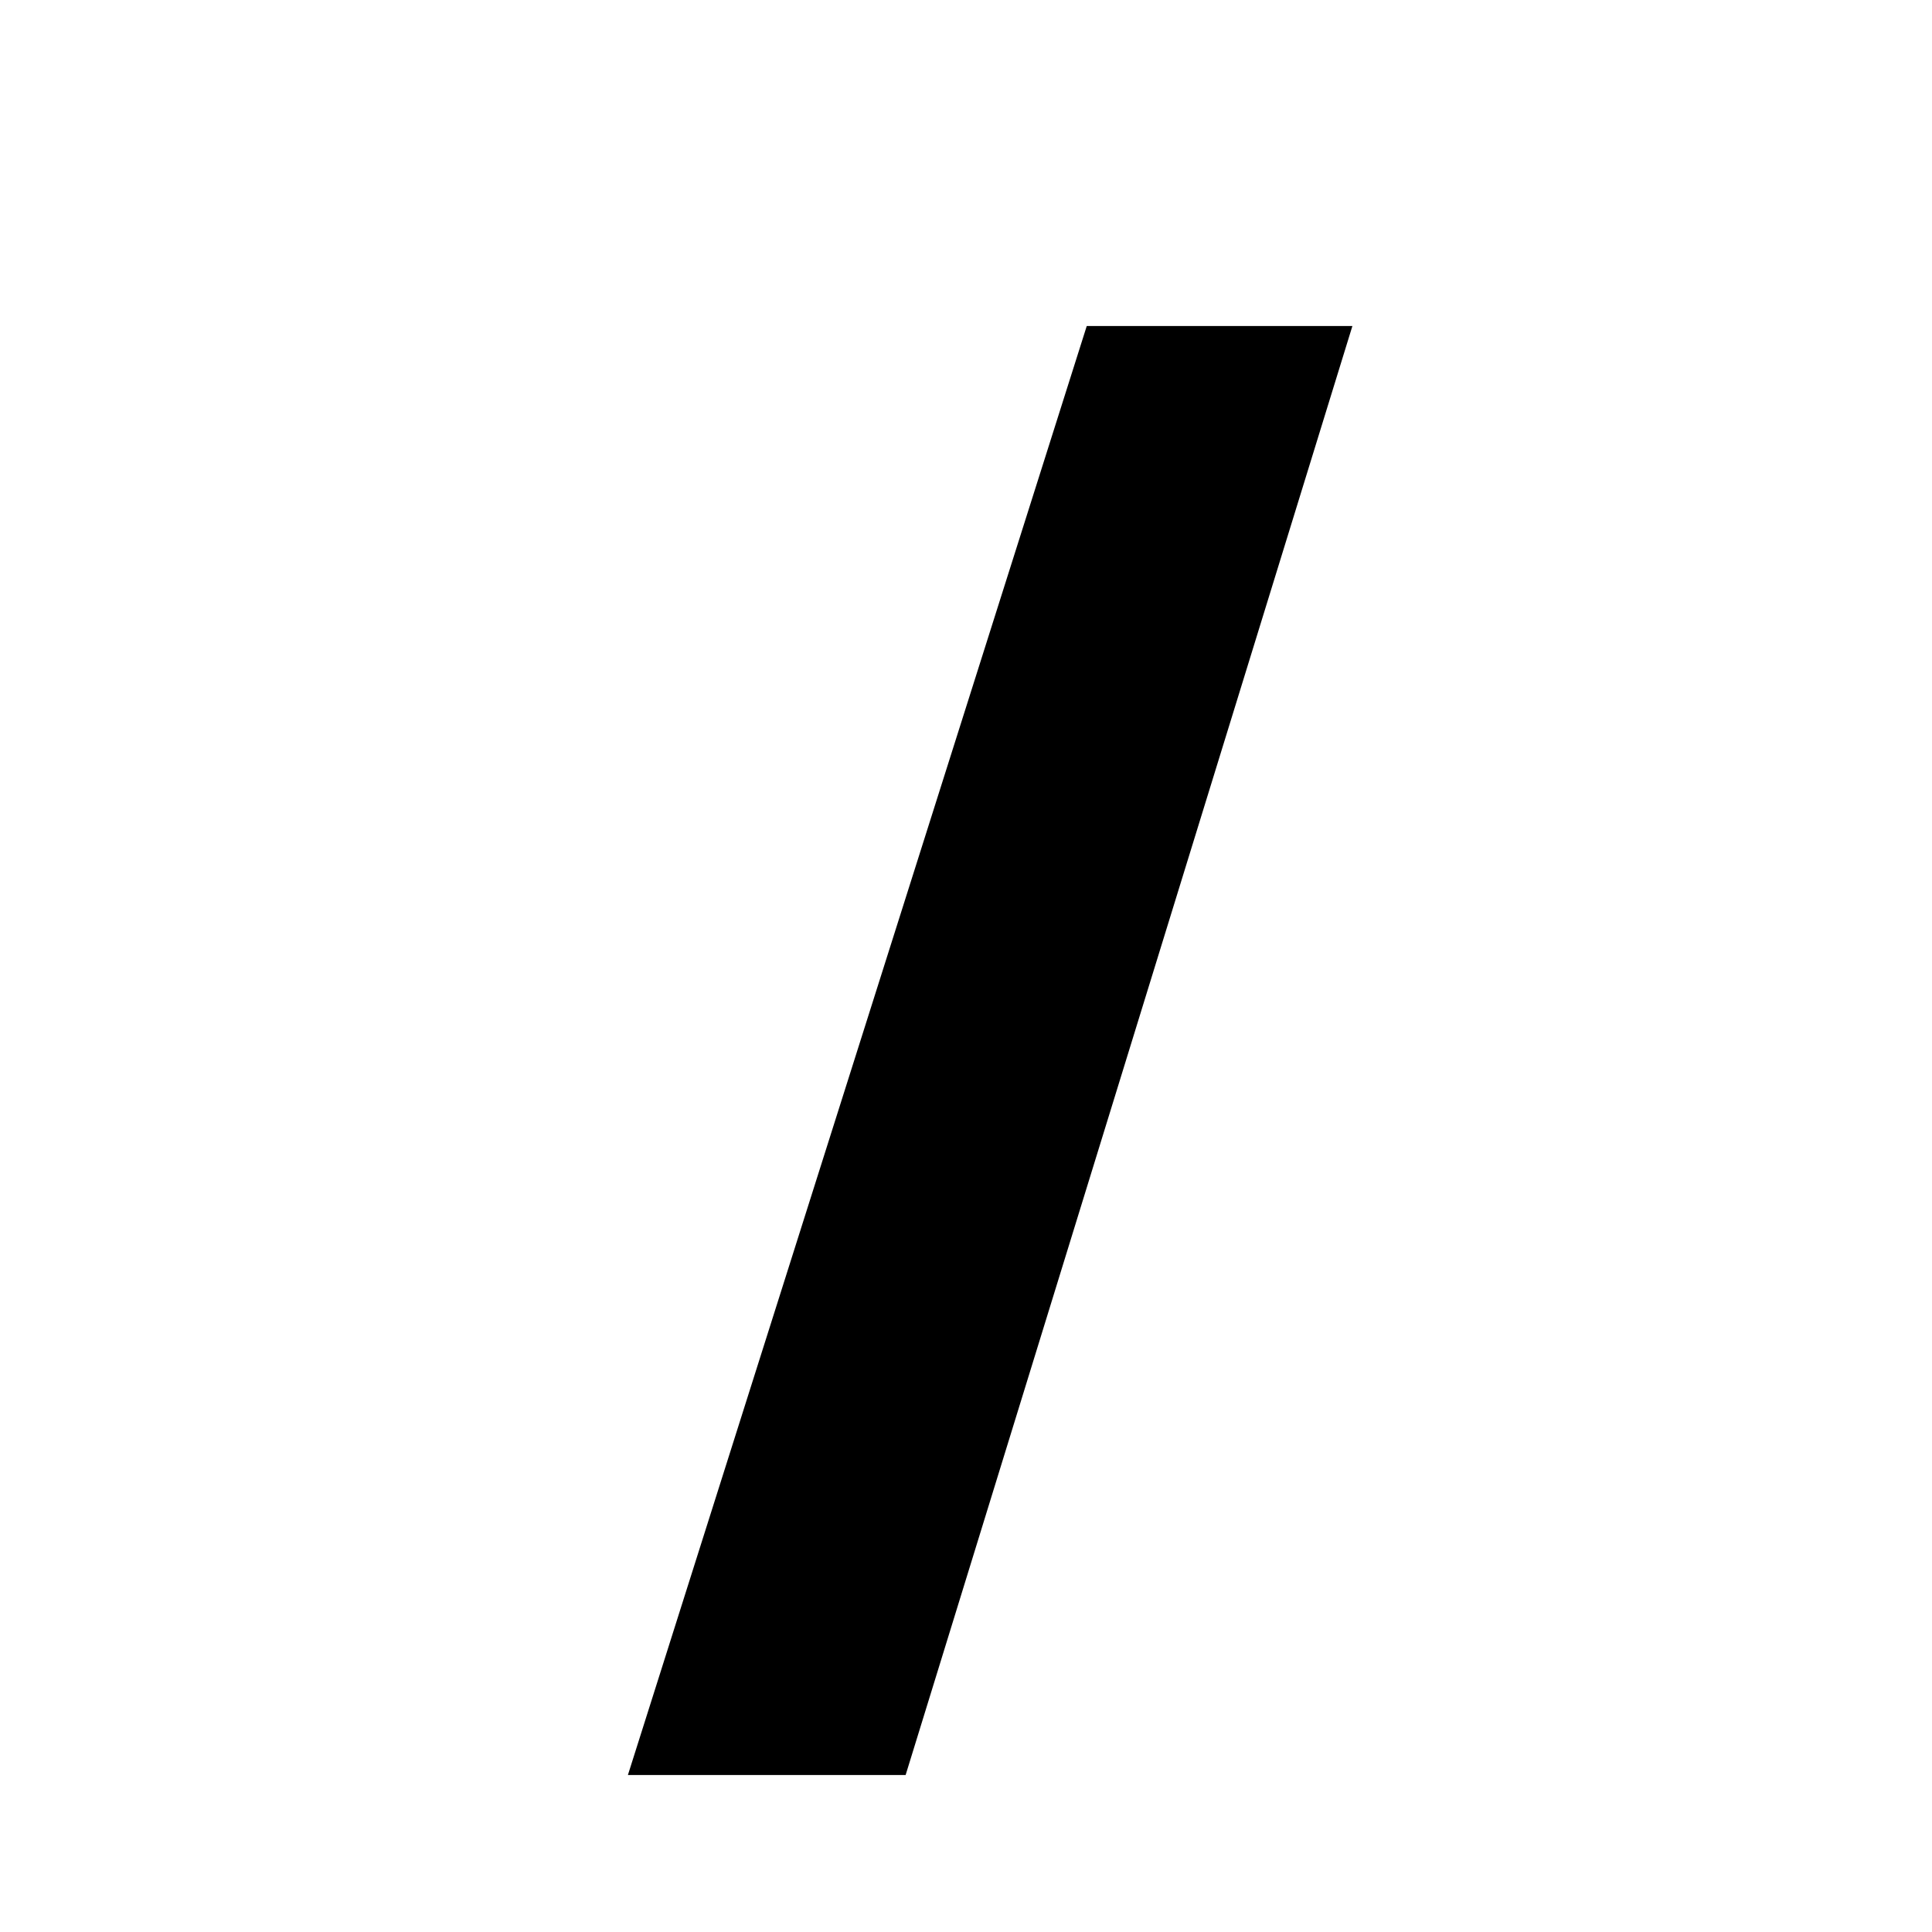
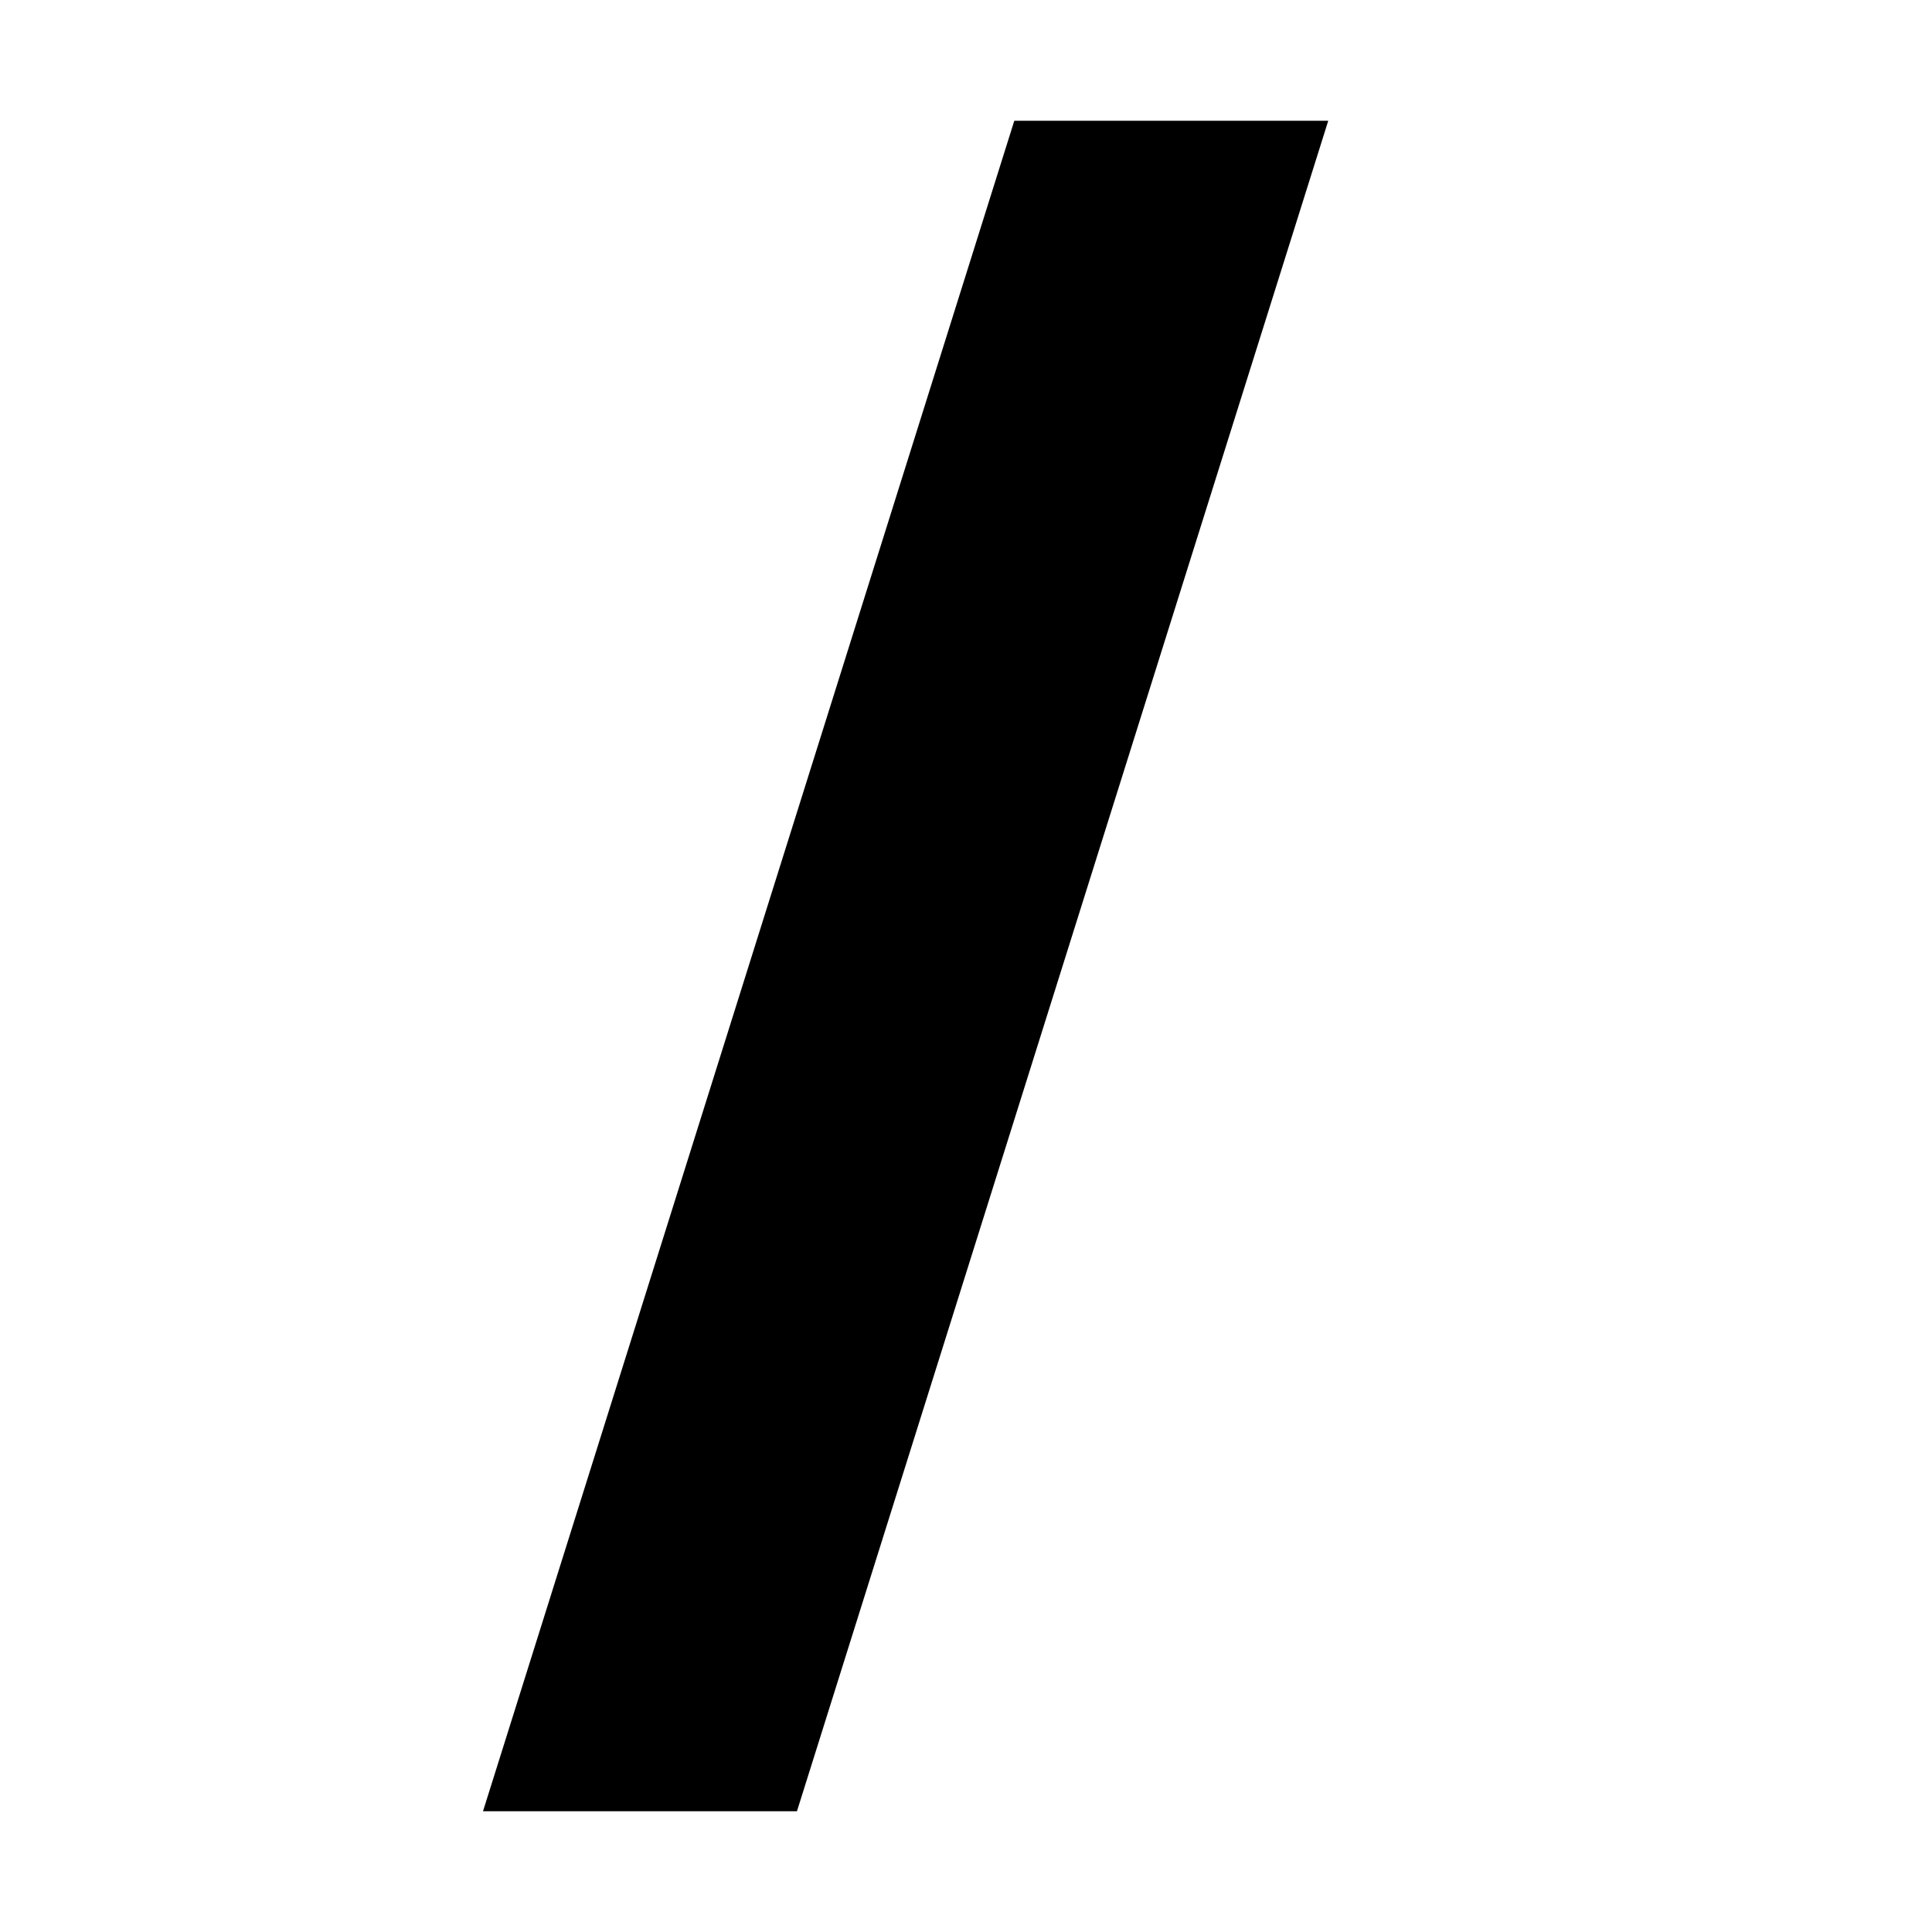
<svg xmlns="http://www.w3.org/2000/svg" version="1.1" id="Layer_1" x="0px" y="0px" viewBox="0 0 16 16" style="enable-background:new 0 0 16 16;" xml:space="preserve">
-   <path d="M7.5,14.7H5.2L9,2.7h2.2L7.5,14.7z" />
+   <path d="M6.6,15H4L8.4,1H11L6.6,15z" />
</svg>
